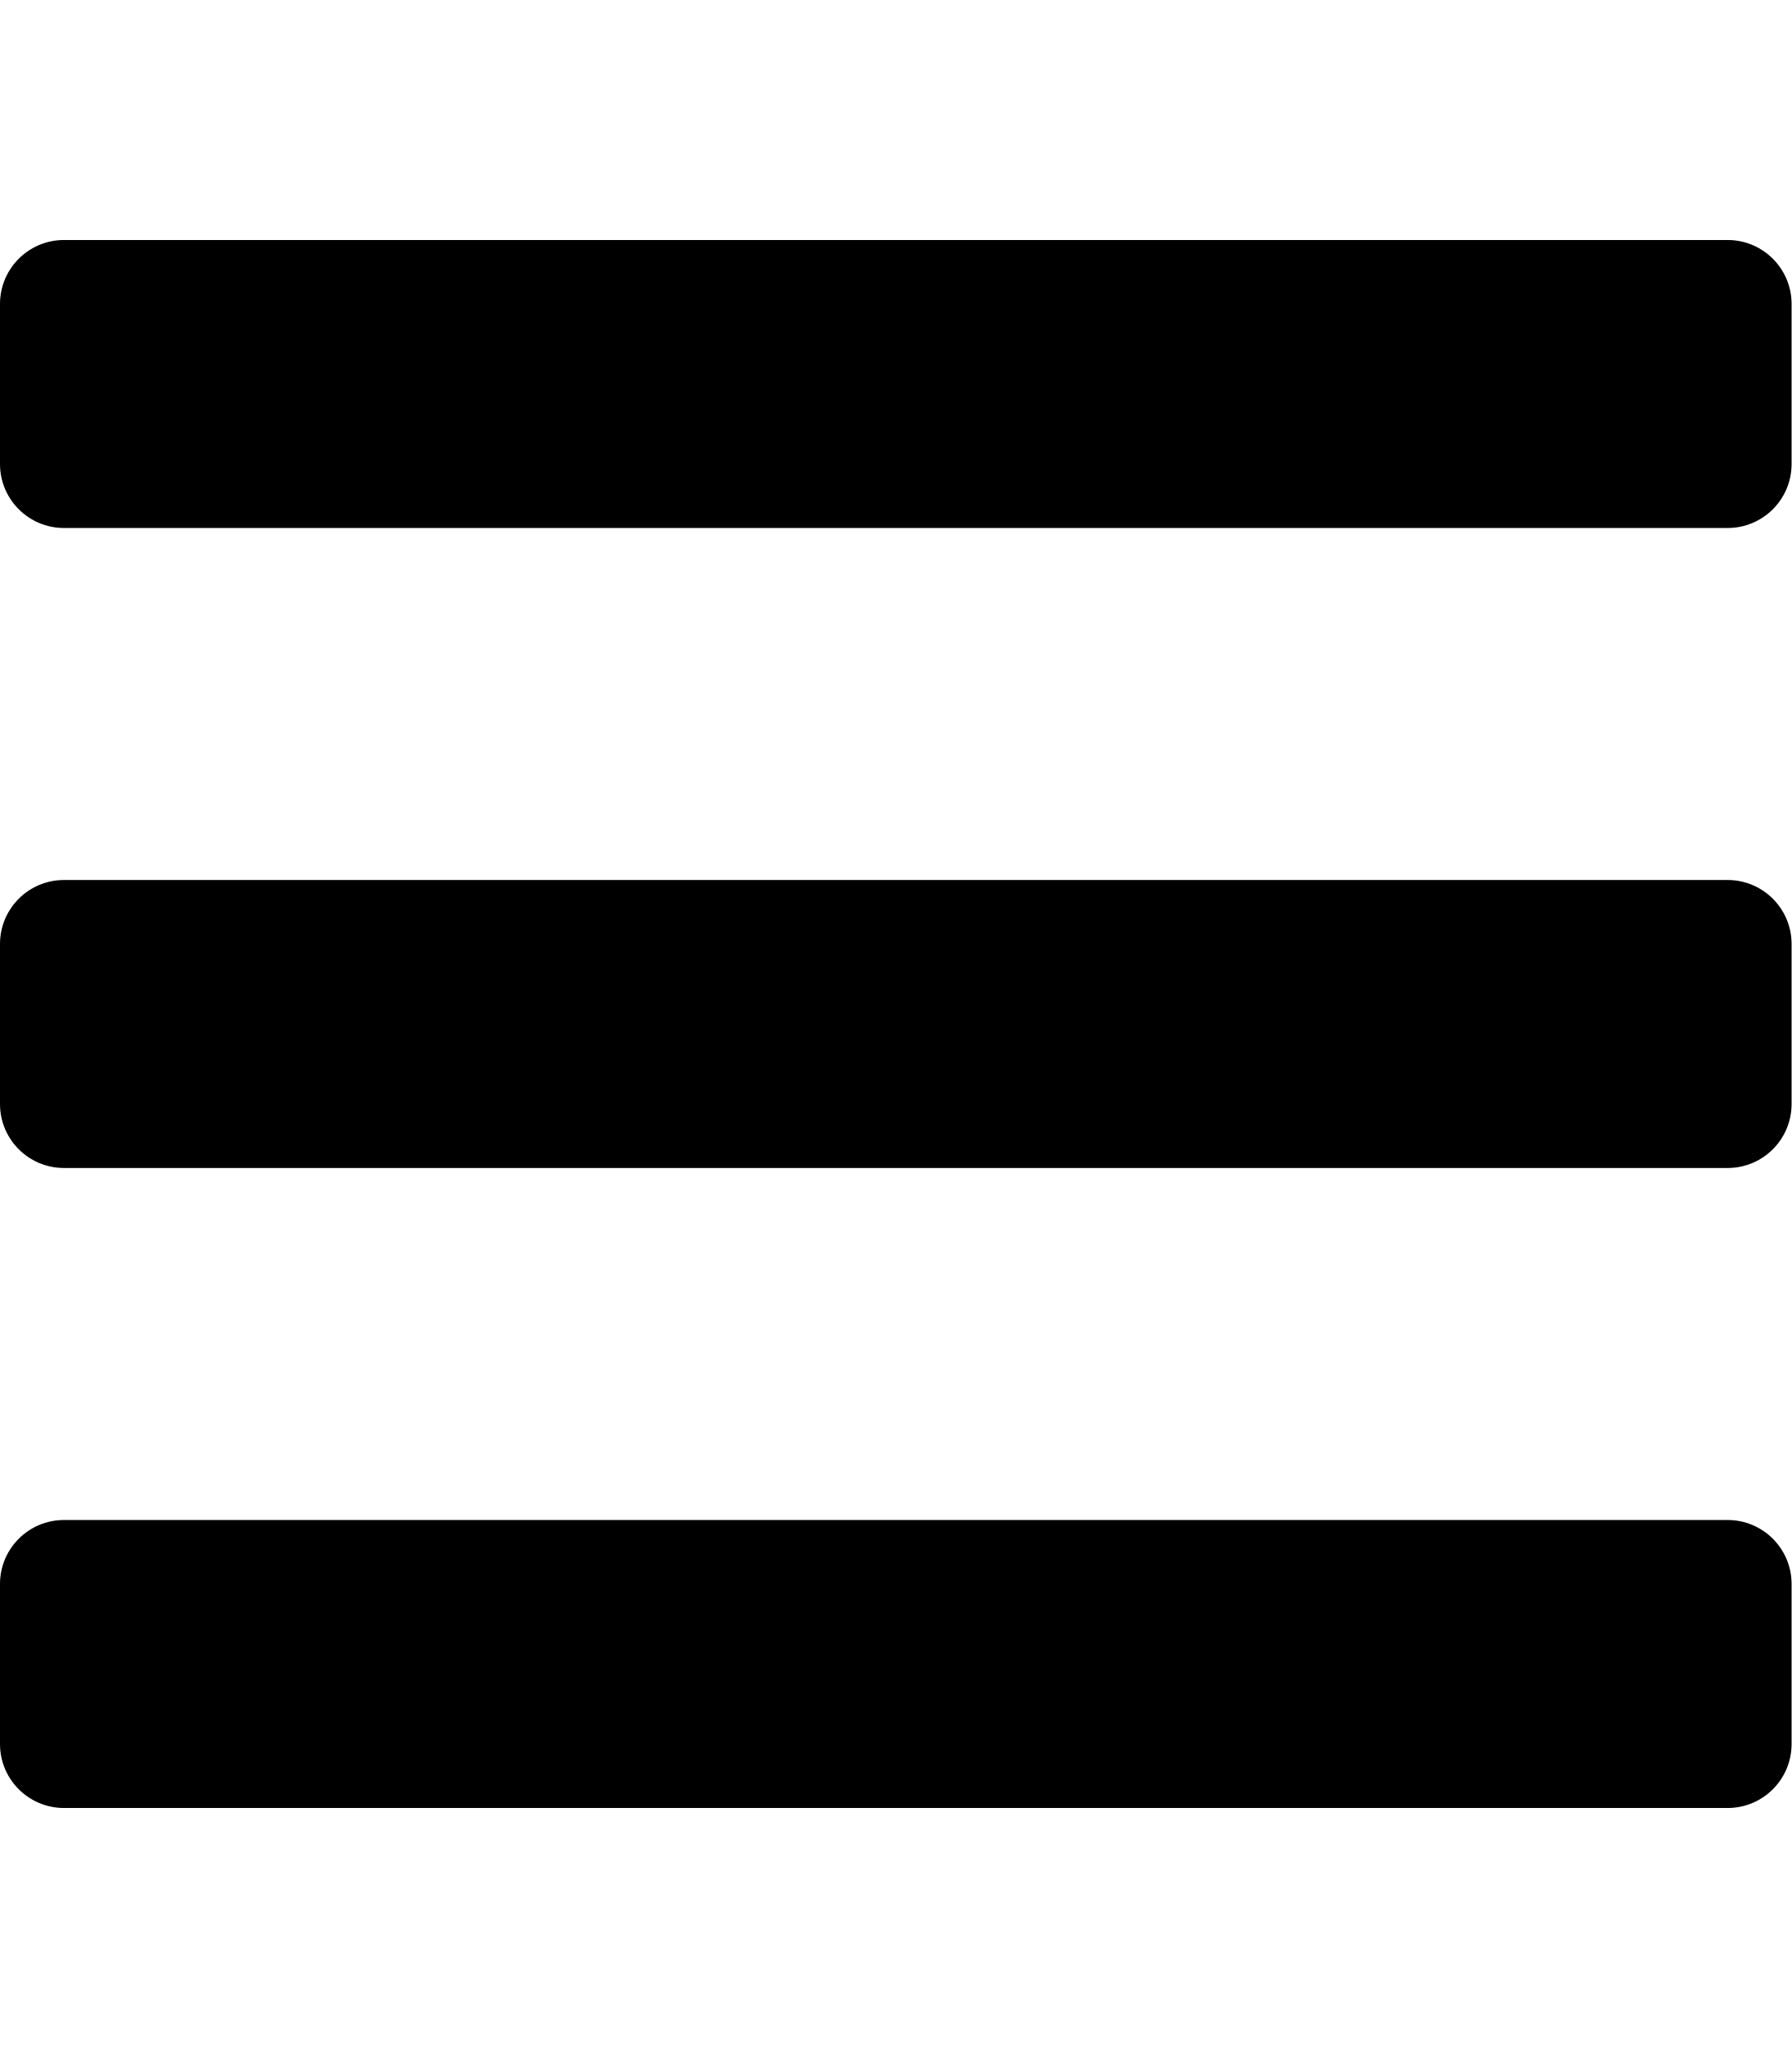
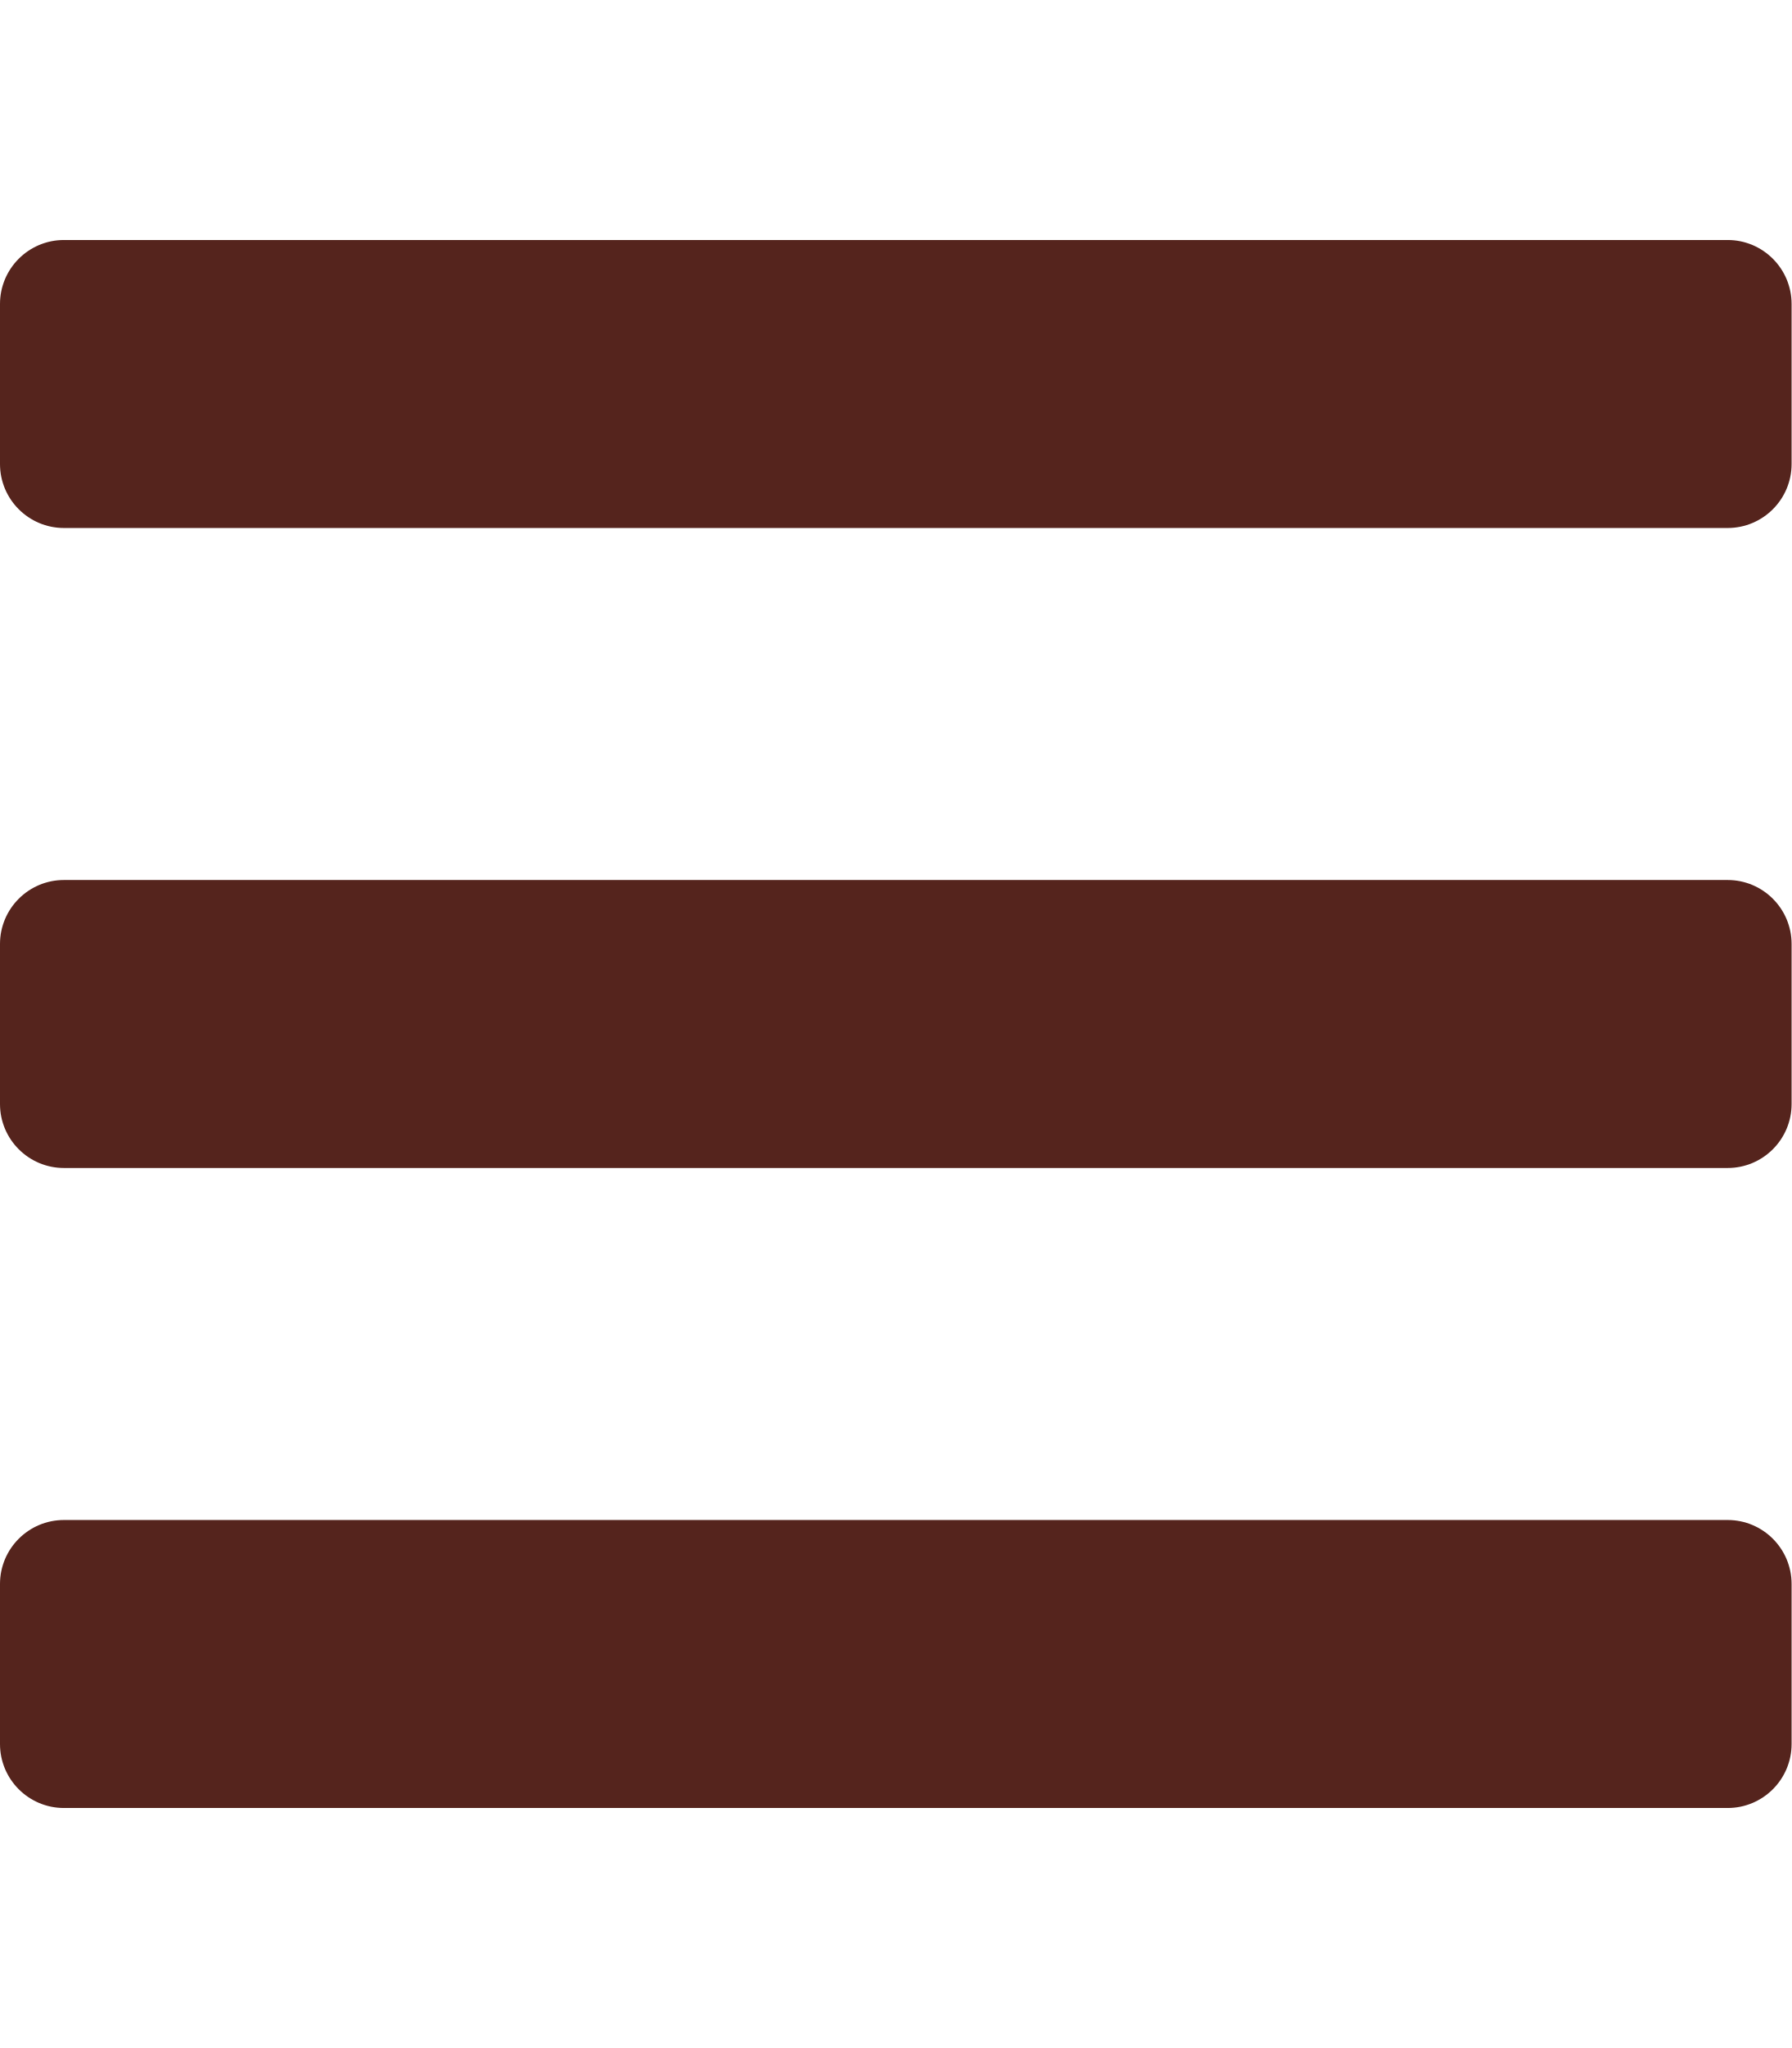
<svg xmlns="http://www.w3.org/2000/svg" viewBox="0 0 448 512">
-   <path d="M16 132h416c8.837 0 16-7.163 16-16V76c0-8.837-7.163-16-16-16H16C7.163 60 0 67.163 0 76v40c0 8.837 7.163 16 16 16zm0 160h416c8.837 0 16-7.163 16-16v-40c0-8.837-7.163-16-16-16H16c-8.837 0-16 7.163-16 16v40c0 8.837 7.163 16 16 16zm0 160h416c8.837 0 16-7.163 16-16v-40c0-8.837-7.163-16-16-16H16c-8.837 0-16 7.163-16 16v40c0 8.837 7.163 16 16 16z" />
+   <path fill="#55241d" d="M16 132h416c8.837 0 16-7.163 16-16V76c0-8.837-7.163-16-16-16H16C7.163 60 0 67.163 0 76v40c0 8.837 7.163 16 16 16zm0 160h416c8.837 0 16-7.163 16-16v-40c0-8.837-7.163-16-16-16H16c-8.837 0-16 7.163-16 16v40c0 8.837 7.163 16 16 16zm0 160h416c8.837 0 16-7.163 16-16v-40c0-8.837-7.163-16-16-16H16c-8.837 0-16 7.163-16 16v40c0 8.837 7.163 16 16 16z" />
</svg>
